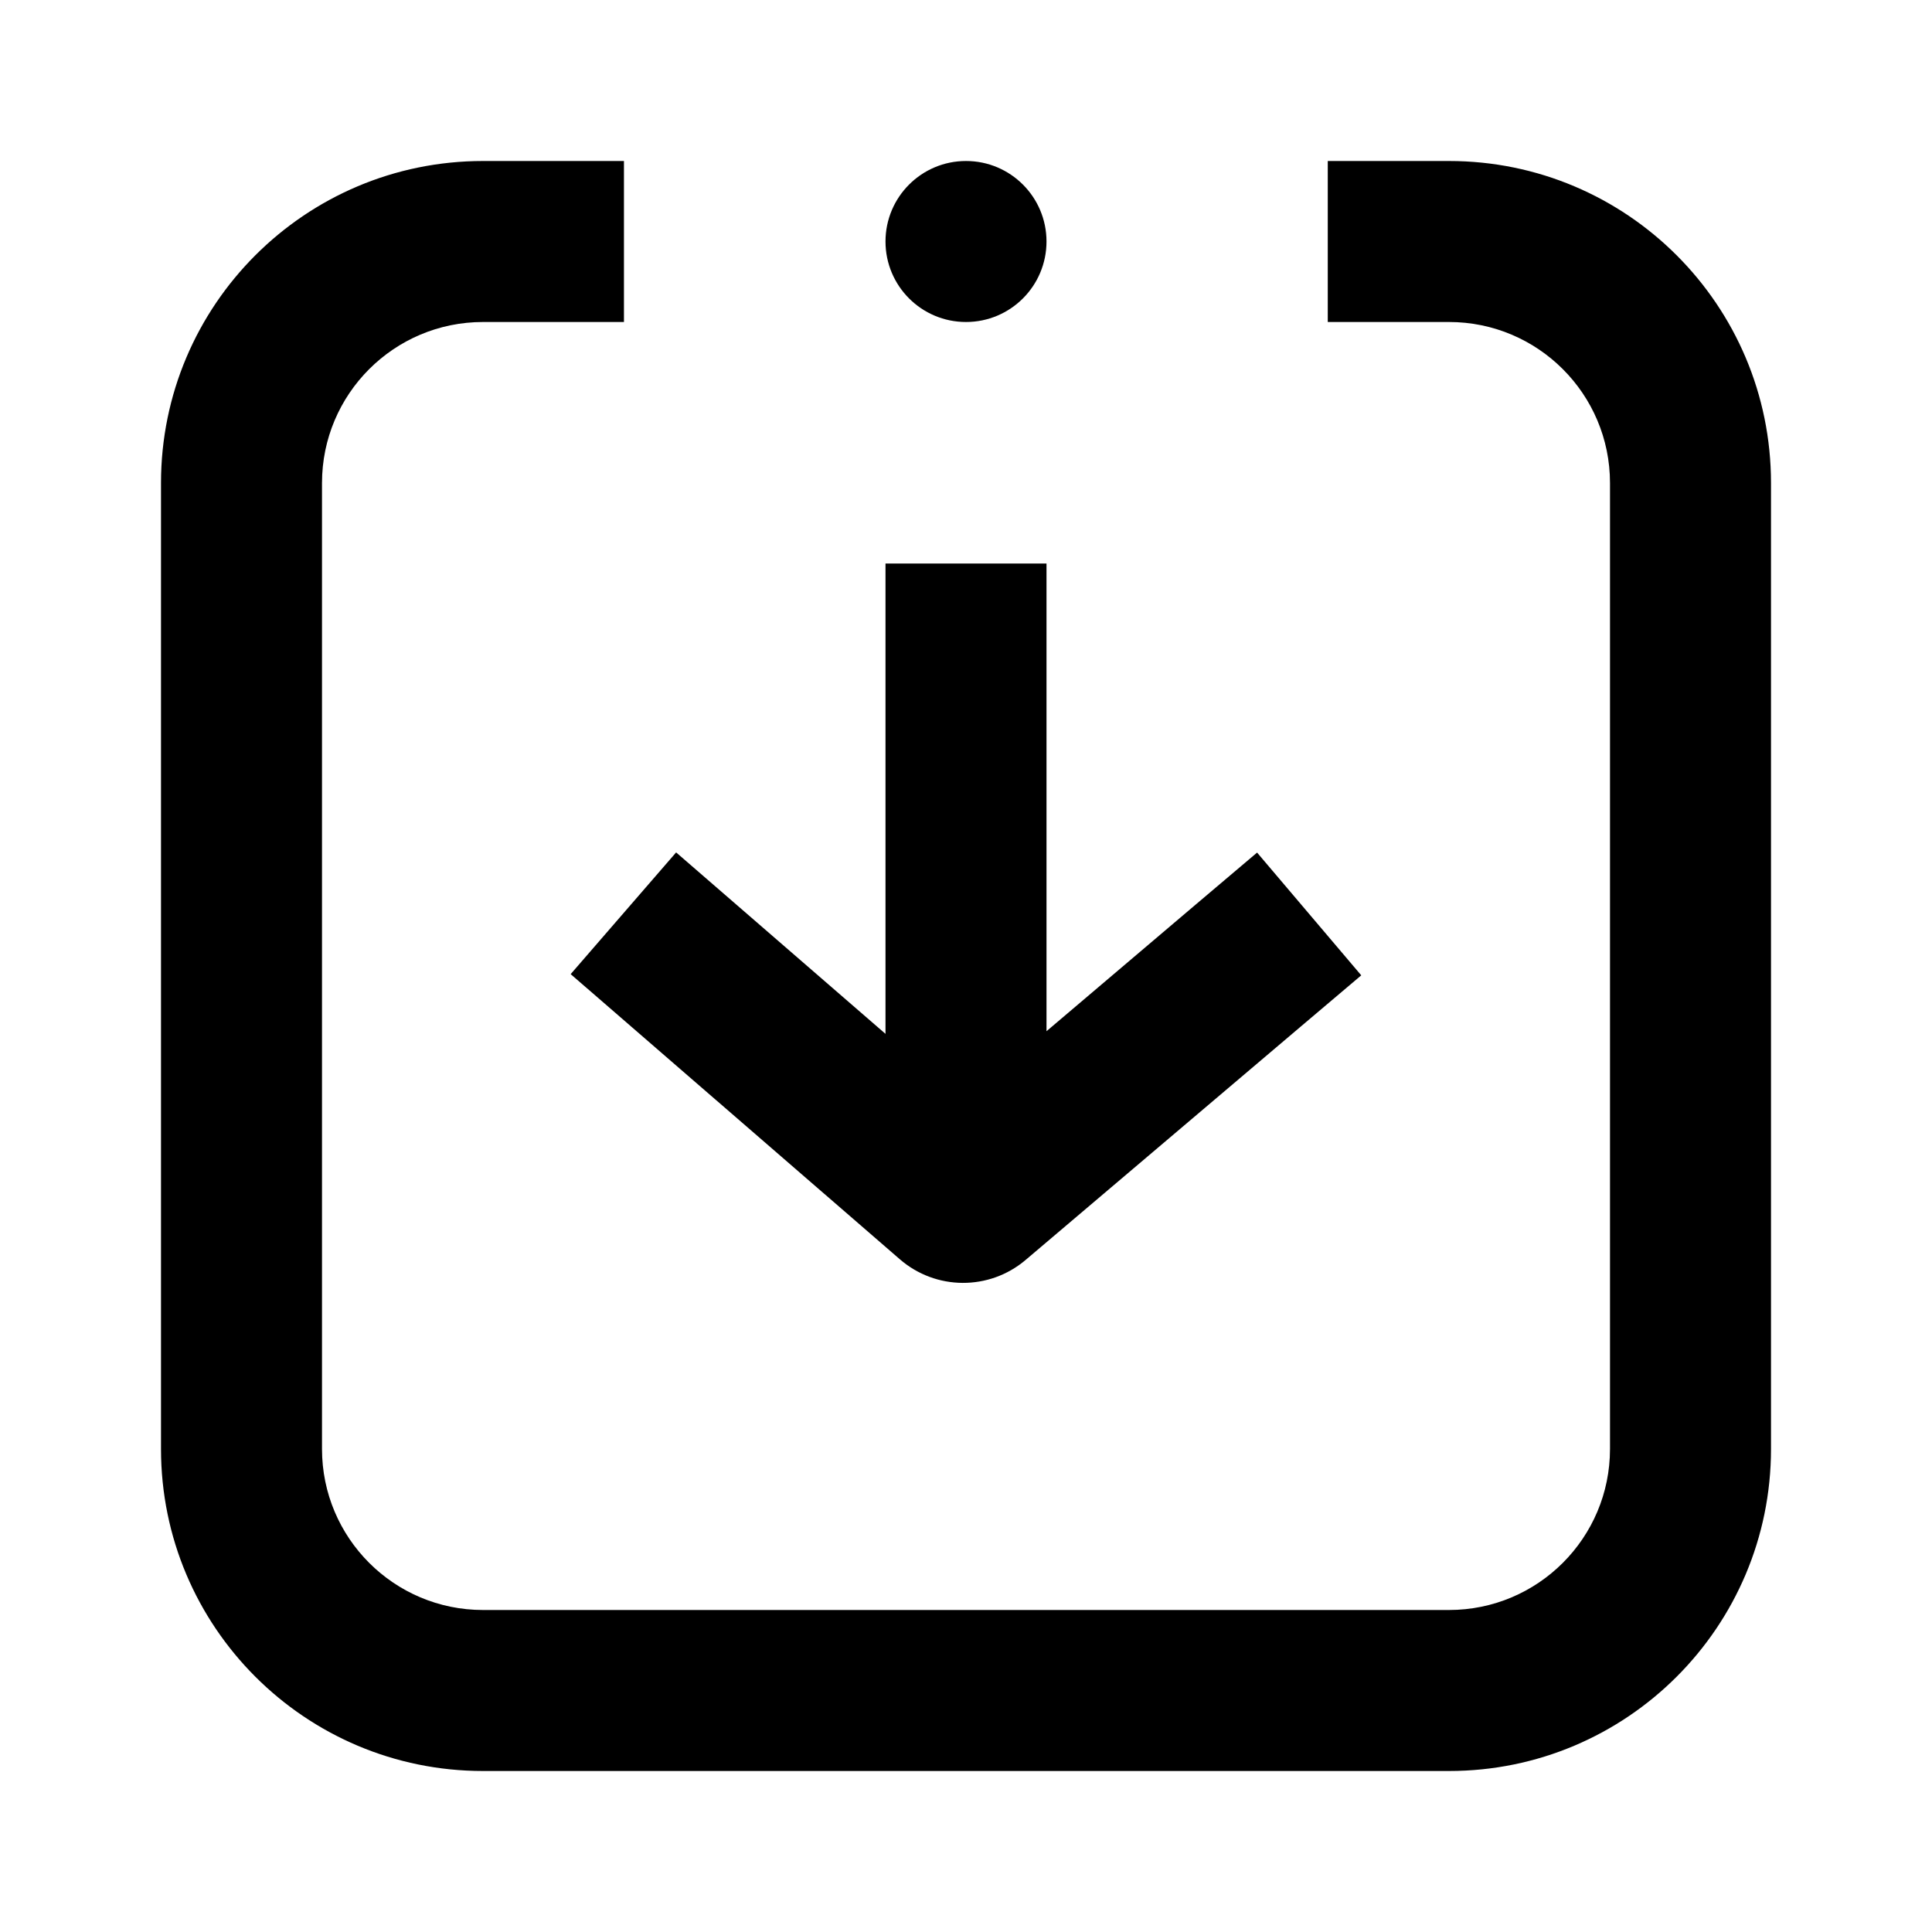
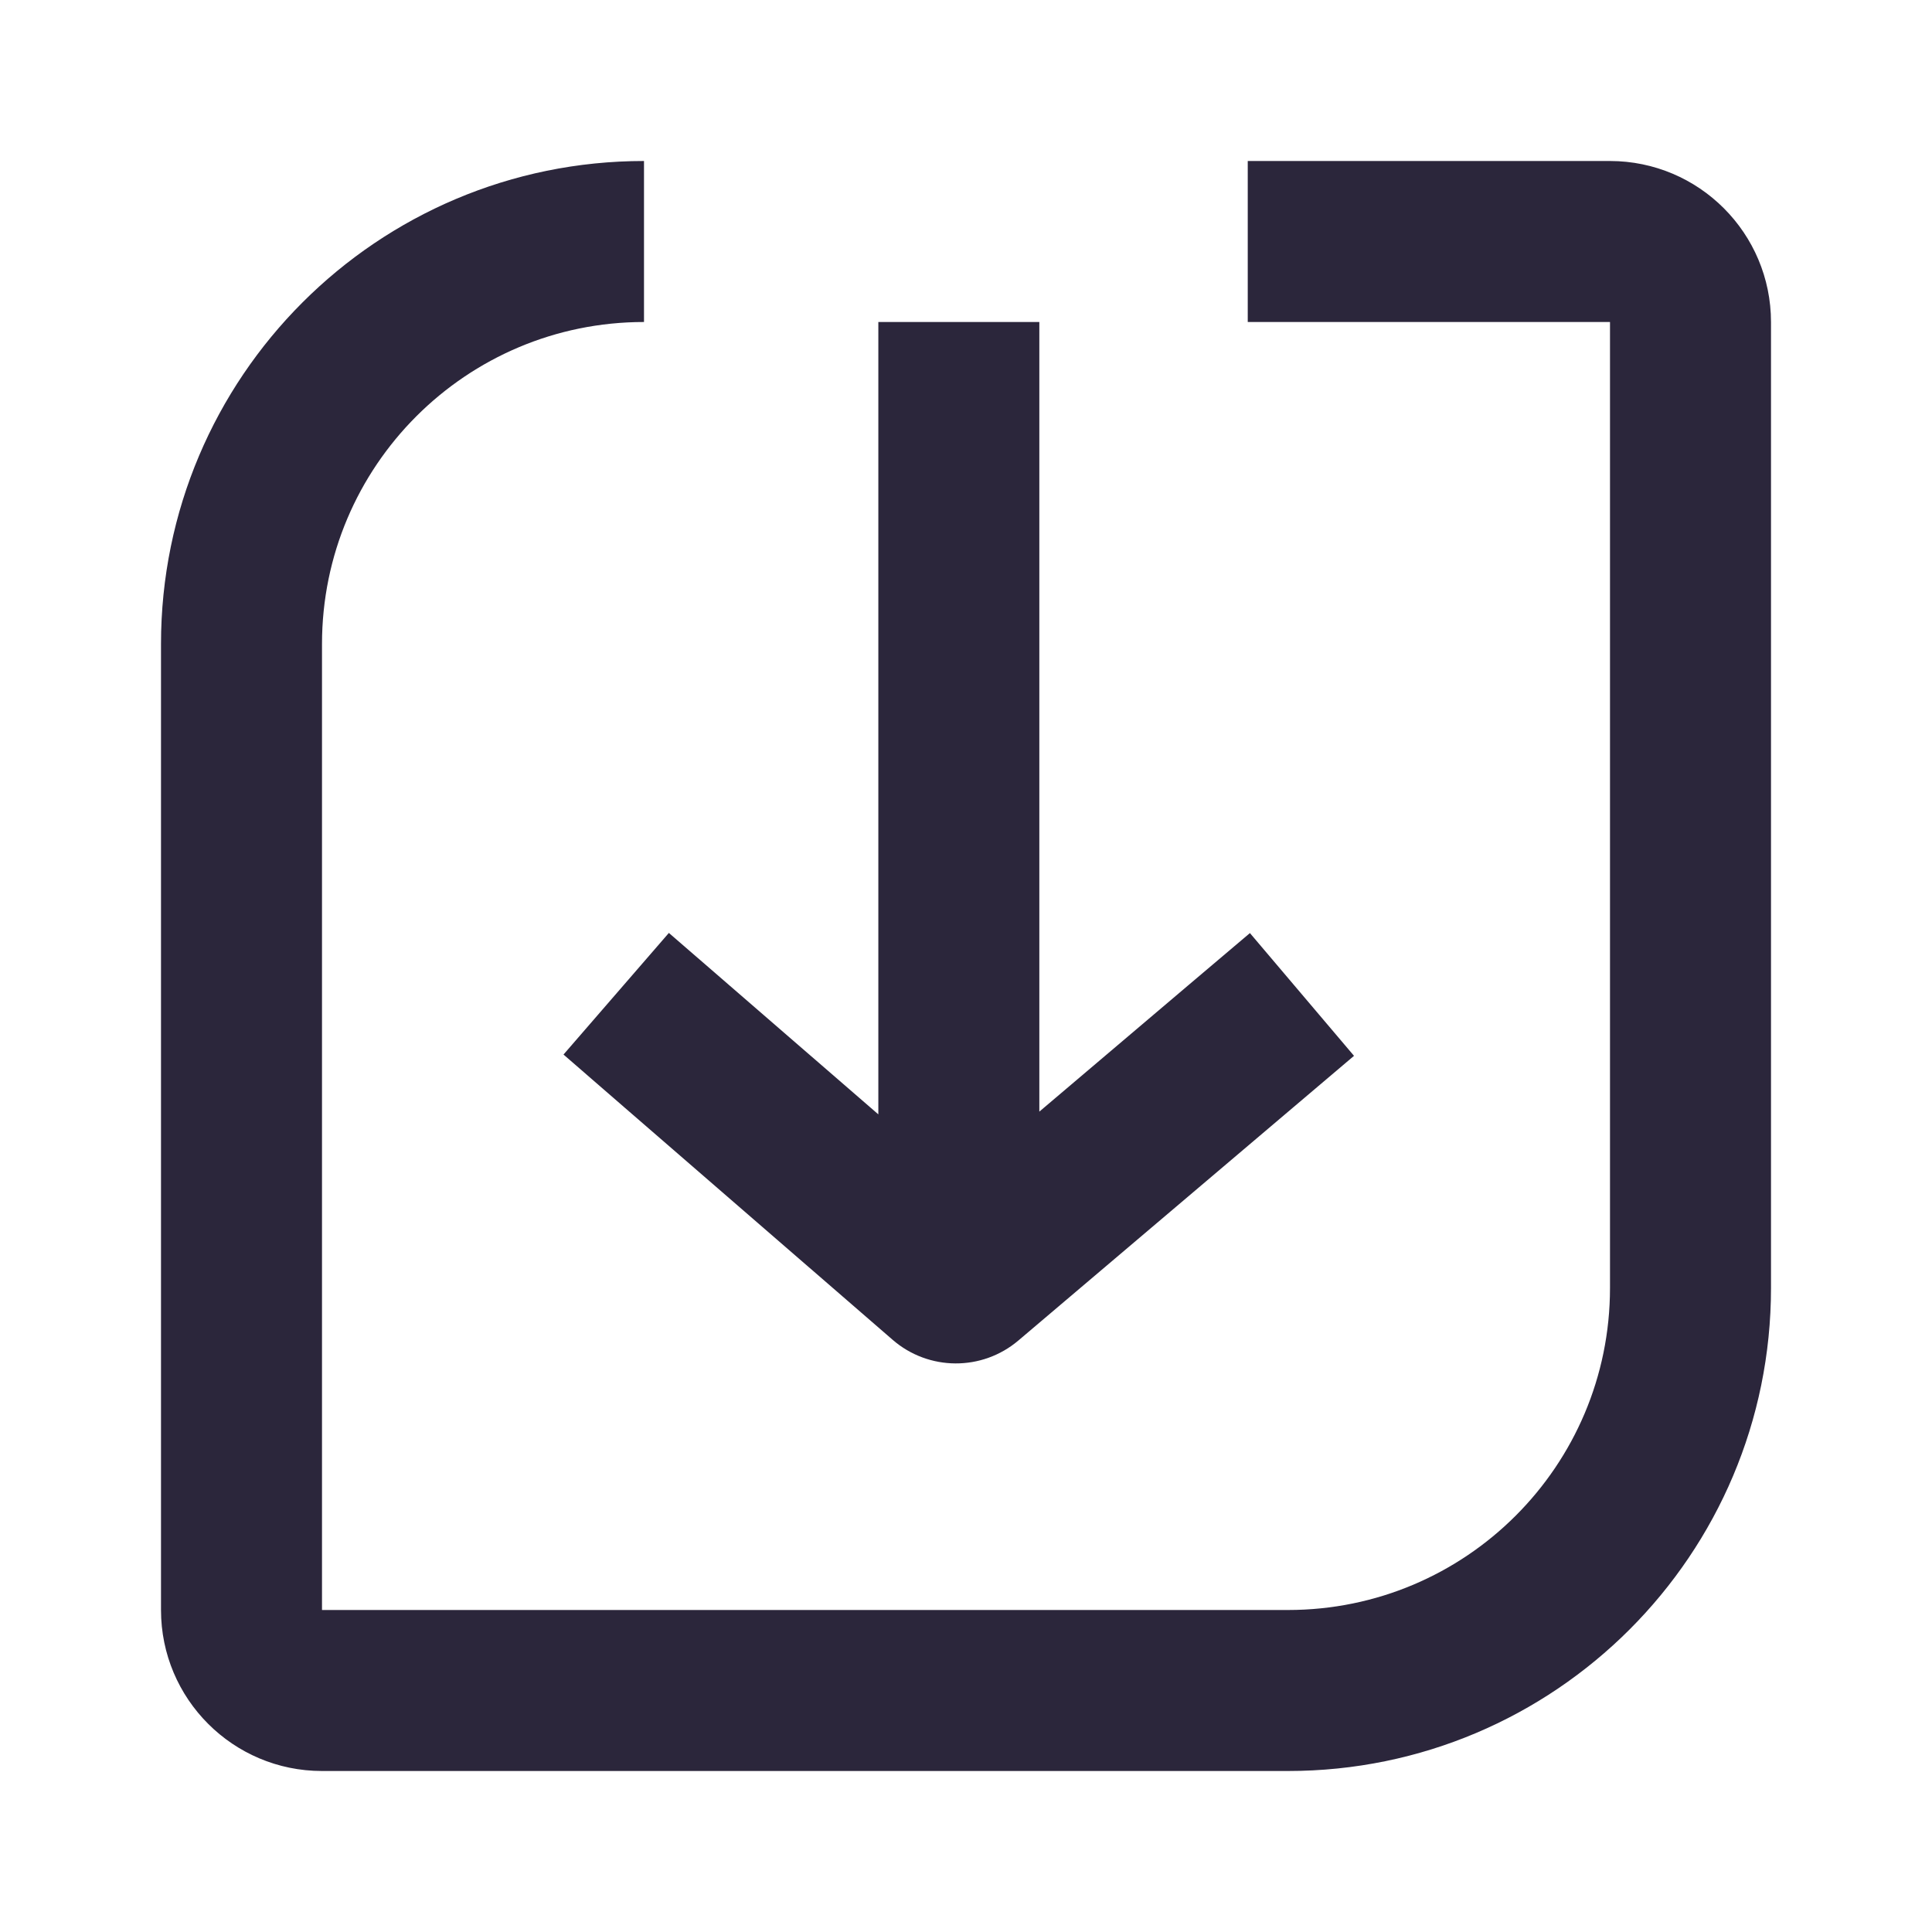
<svg xmlns="http://www.w3.org/2000/svg" fill="none" viewBox="0 0 24 24">
-   <path data-follow-fill="#000" d="M6 2a4 4 0 0 0-4 4v12a4 4 0 0 0 4 4h12a4 4 0 0 0 4-4V6a4 4 0 0 0-4-4h-1.506v2h1.505A2 2 0 0 1 20 6v12a2 2 0 0 1-2 2H6a2 2 0 0 1-2-2V6a2 2 0 0 1 2-2h1.751V2H6Zm3.155 9.244-.756-.655-1.31 1.512.756.655 3.333 2.887a1.2 1.2 0 0 0 1.562.009l3.407-2.89.763-.646-1.294-1.525-.763.646L13 12.81V7h-2v5.843l-1.845-1.599ZM12 4a1 1 0 1 0 0-2 1 1 0 0 0 0 2Z" fill="#000" />
+   <path fill="#2B263B" d="M4 8a4 4 0 0 1 4-4V2a6 6 0 0 0-6 6v12a2 2 0 0 0 2 2h12a6 6 0 0 0 6-6.001V4.002A2.002 2.002 0 0 0 20 2h-4.5v2h4.499l.001.001V16a4 4 0 0 1-4 4H4V8Zm4.31 3.59.755.654 1.846 1.599V4h2v9.809l1.853-1.572.763-.646 1.293 1.525-.763.647-3.406 2.889a1.2 1.2 0 0 1-1.563-.009l-3.332-2.887L7 13.1l1.31-1.512Z" clip-rule="evenodd" fill-rule="evenodd" data-follow-fill="#2B263B" />
</svg>
